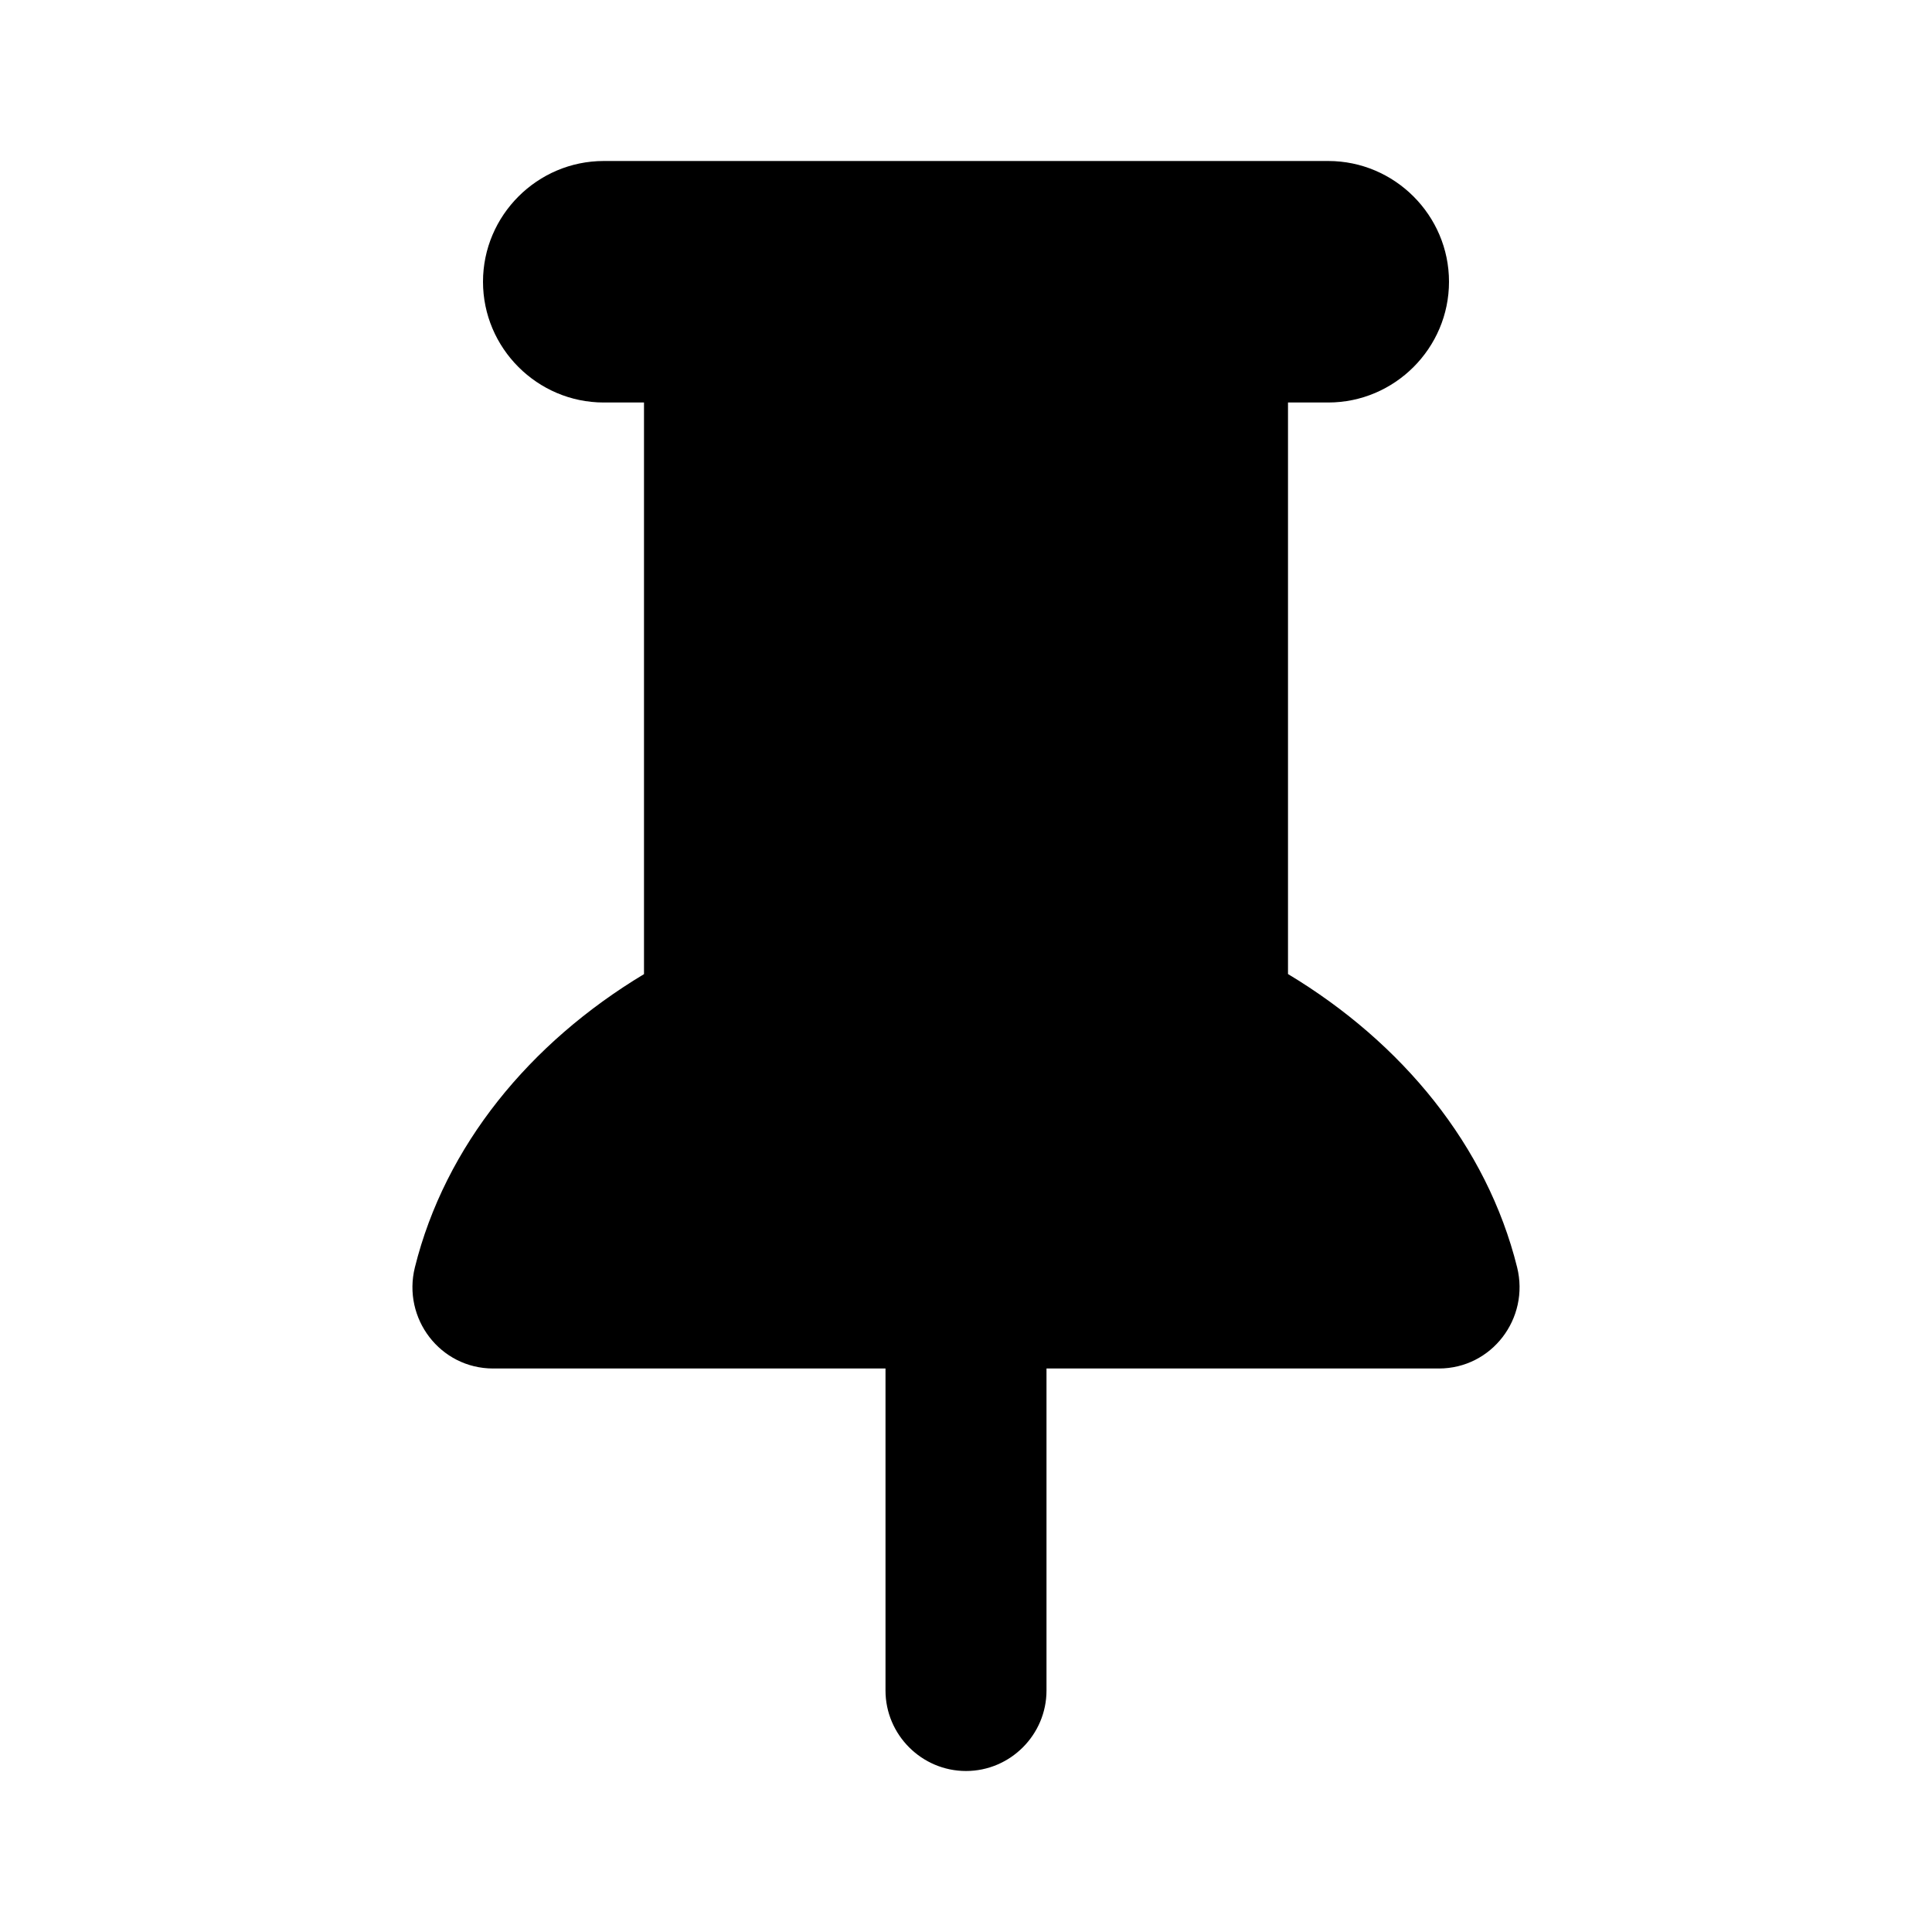
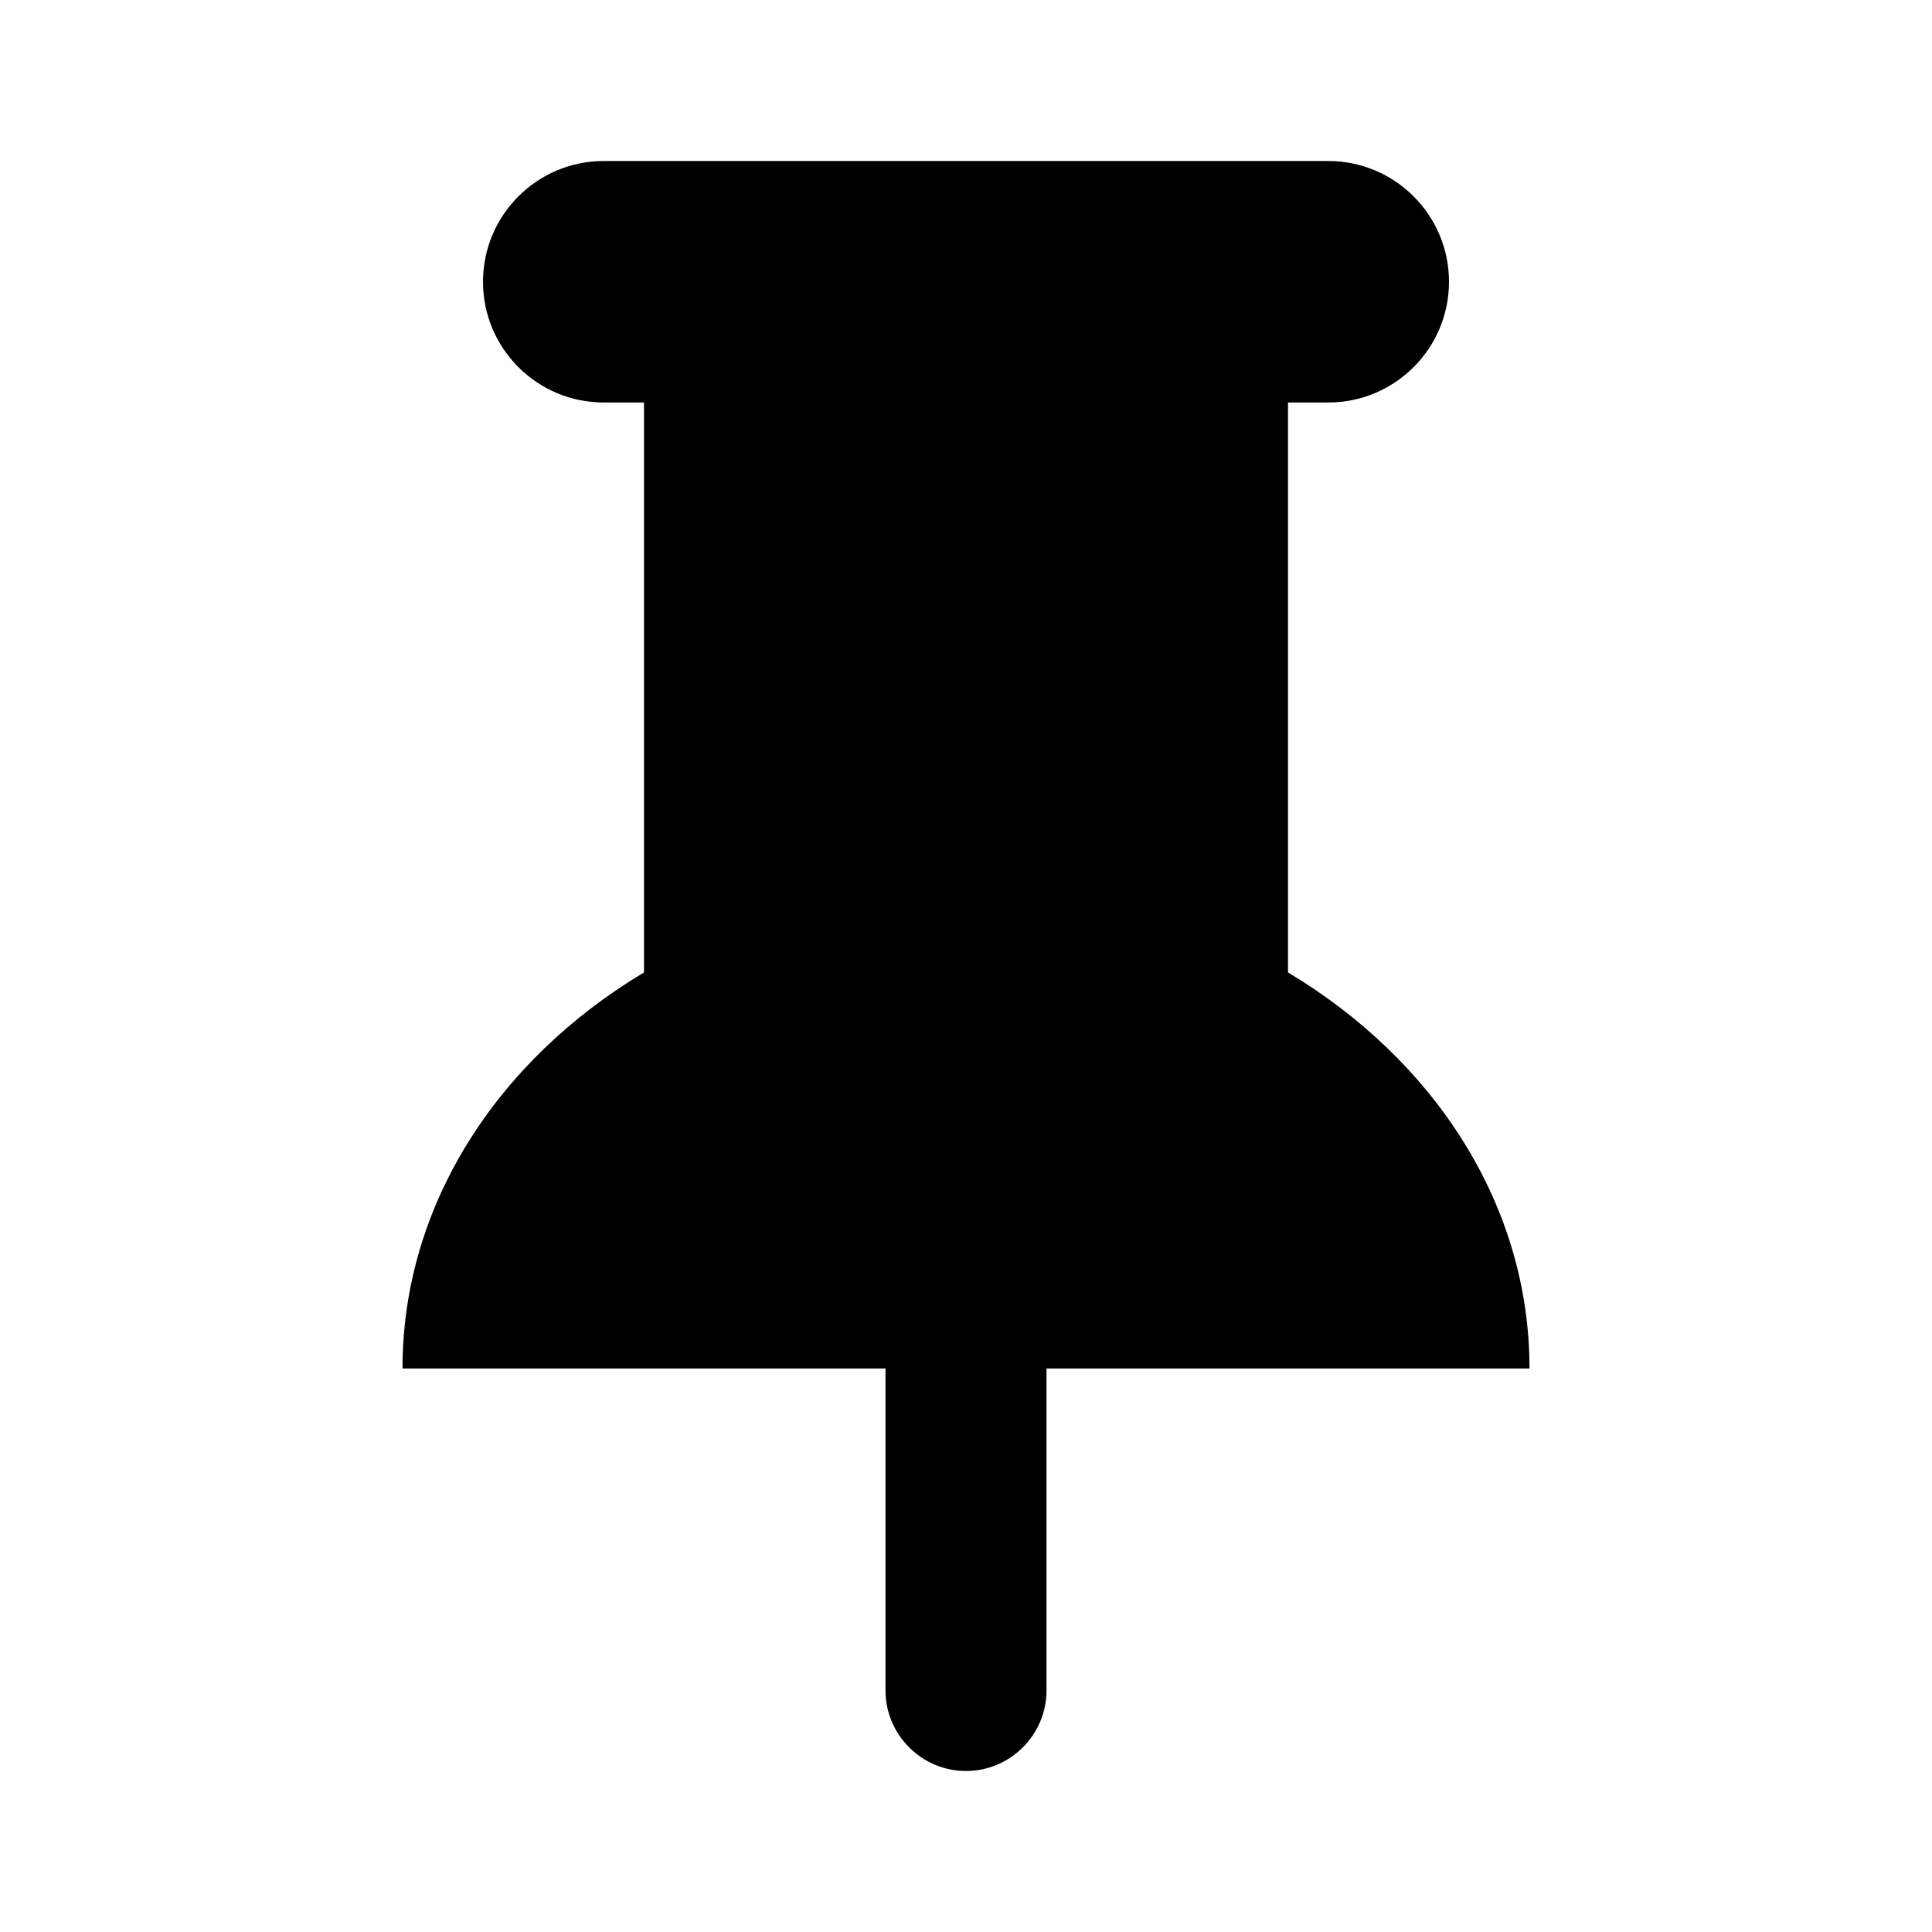
<svg xmlns="http://www.w3.org/2000/svg" viewBox="0 0 24 24">
-   <path d="M18.846,15.742c-0.375-1.506-1.424-2.787-2.846-3.642V5h0.5C17.325,5,18,4.325,18,3.5S17.325,2,16.5,2h-9C6.675,2,6,2.675,6,3.5S6.675,5,7.5,5H8v7.101c-1.422,0.855-2.471,2.135-2.846,3.642C4.996,16.379,5.469,17,6.126,17H8h3v4c0,0.55,0.45,1,1,1s1-0.45,1-1v-4h3h1.874C18.531,17,19.004,16.379,18.846,15.742z" />
+   <path d="M19,17c0-2.038-1.188-3.836-3-4.92V5h0.5C17.328,5,18,4.328,18,3.5S17.328,2,16.5,2h-9C6.672,2,6,2.672,6,3.5S6.672,5,7.5,5H8v7.08C6.188,13.164,5,14.962,5,17h6v4c0,0.55,0.45,1,1,1s1-0.45,1-1v-4H19z" />
</svg>
